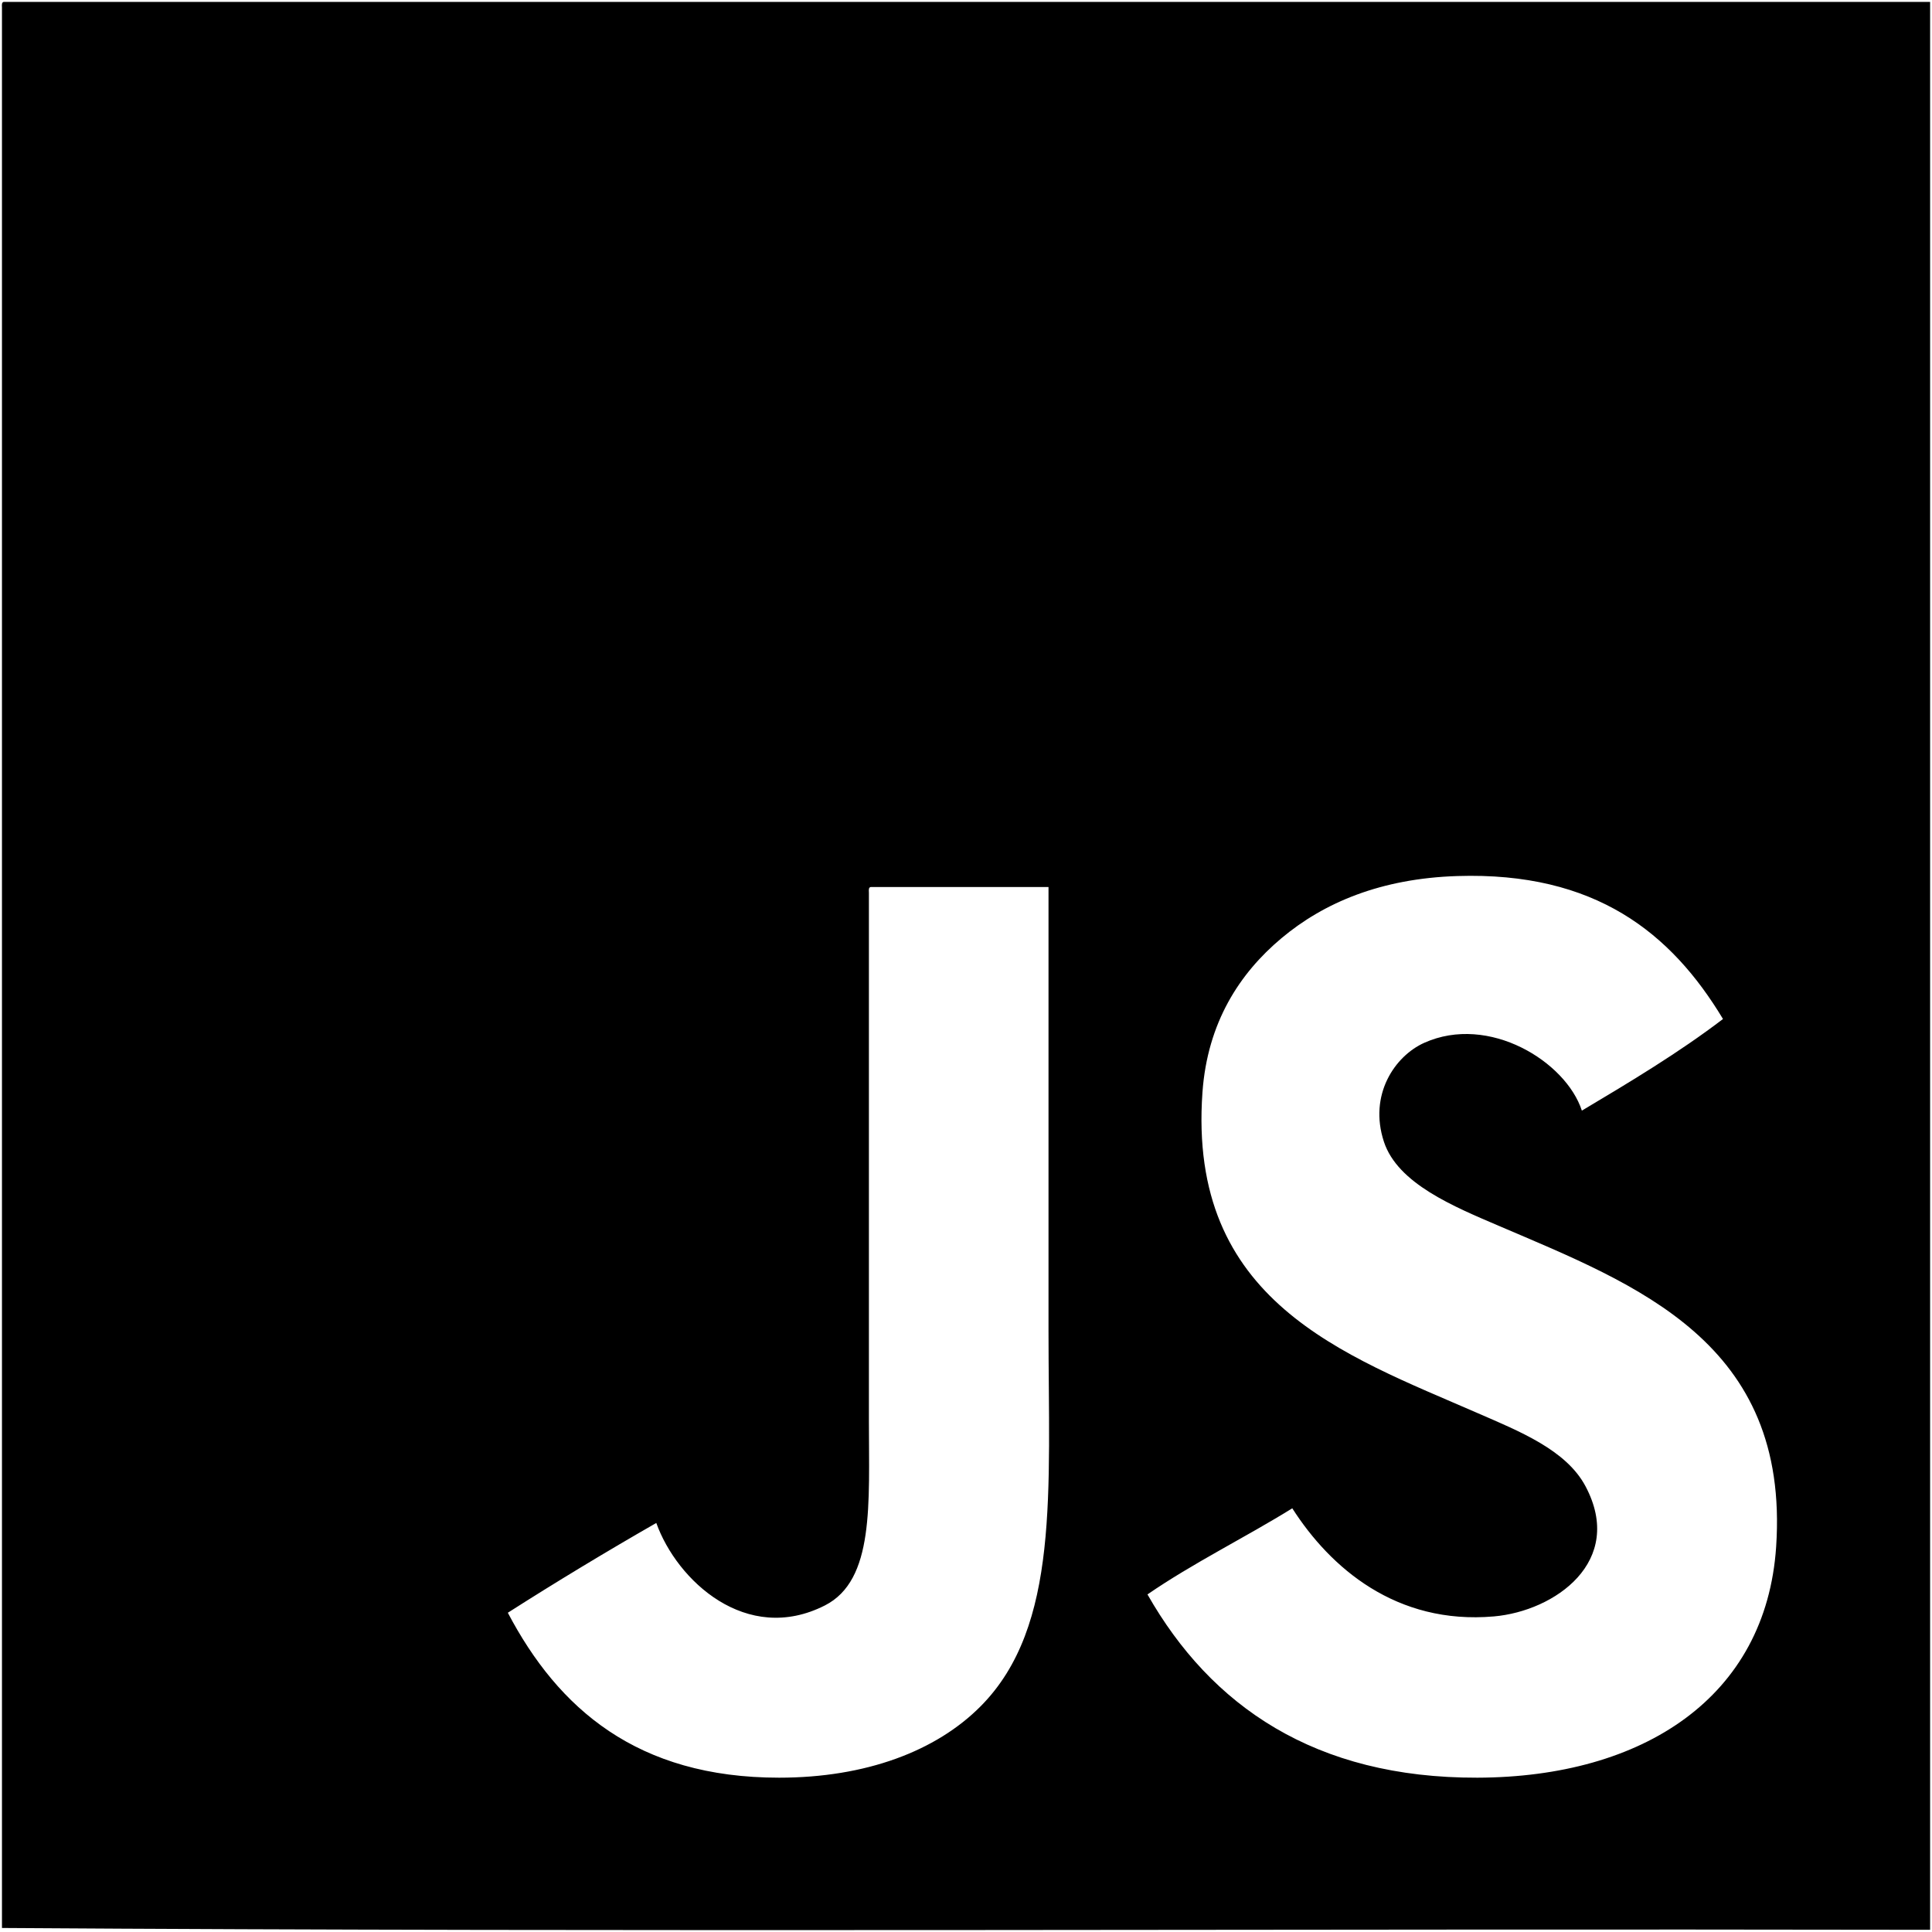
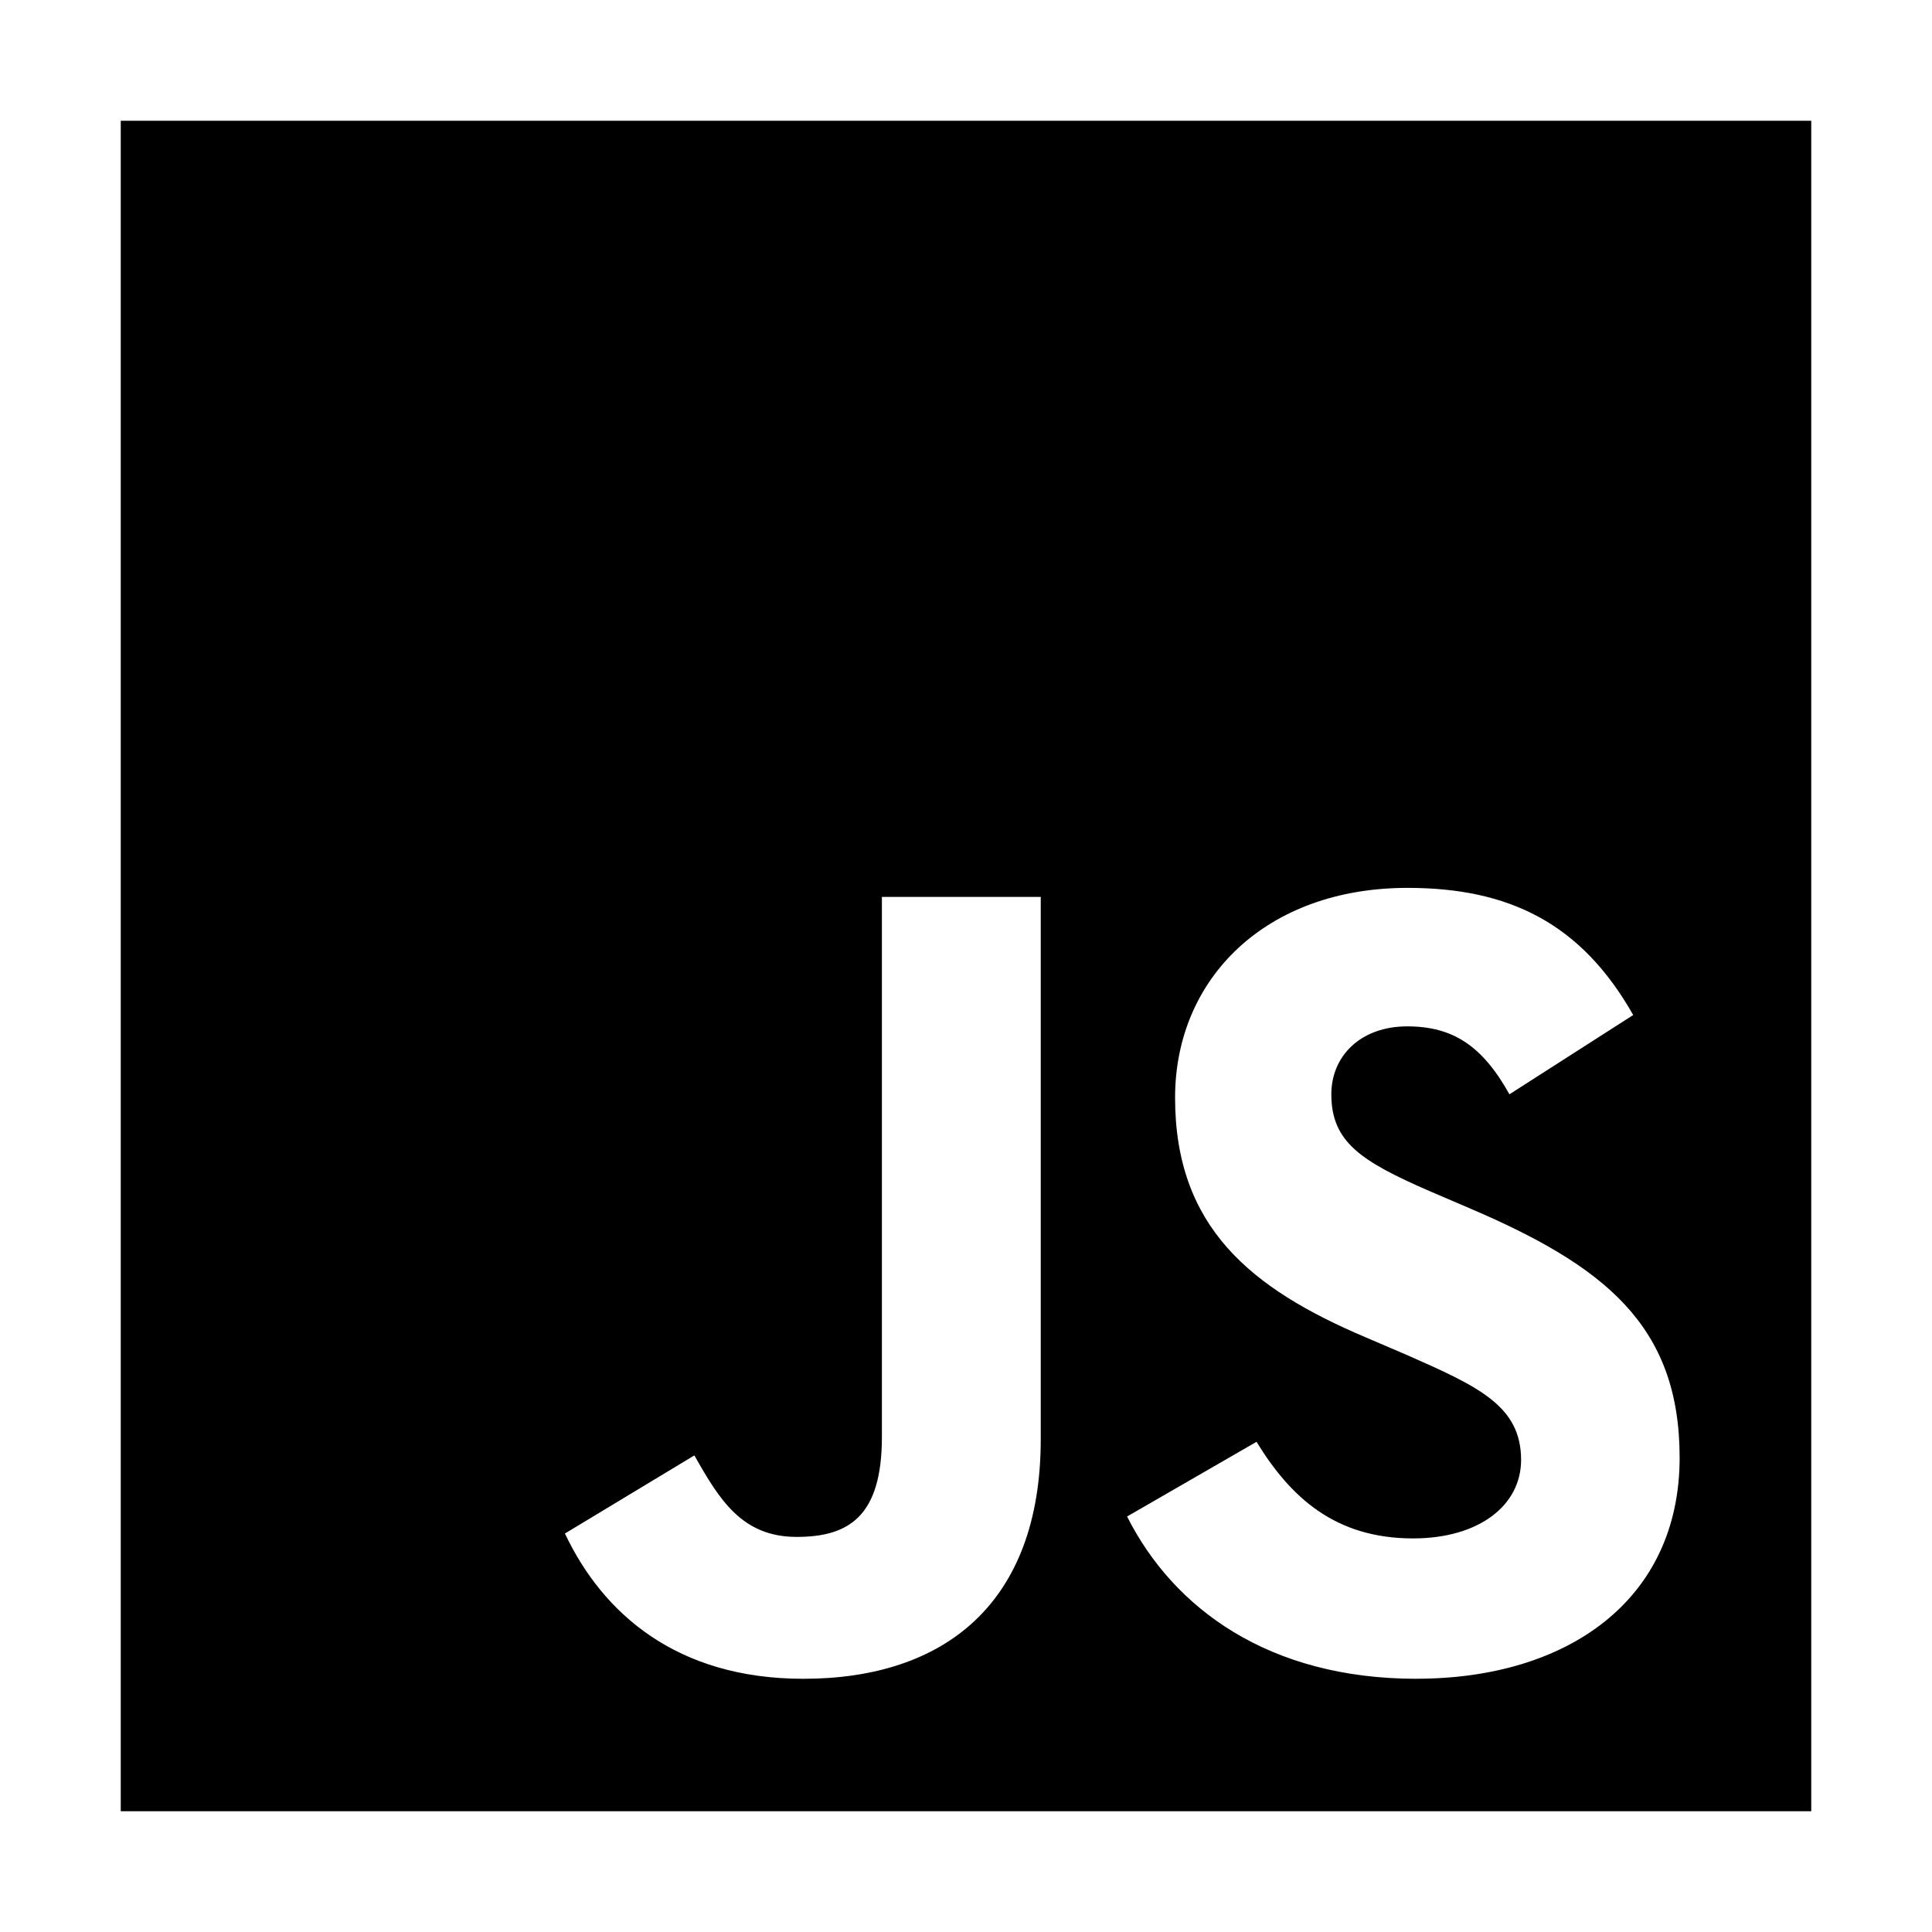
- <svg xmlns="http://www.w3.org/2000/svg" fill="#000000" version="1.1" width="800px" height="800px" viewBox="0 0 512 512" enable-background="new 0 0 512 512" xml:space="preserve">
-   <g id="5151e0c8492e5103c096af88a51e75c7">
-     <path display="inline" fill-rule="evenodd" clip-rule="evenodd" d="M1.008,0.5C0.438,0.583,0.48,1.27,0.521,1.958   c0,169.668,0,339.31,0,508.974c169.364,1.135,340.808,0.162,510.979,0.486c0-170.309,0-340.61,0-510.918   C341.342,0.5,171.167,0.5,1.008,0.5z M259.893,452.167c-11.822,11.919-30.478,18.938-53.429,18.938   c-37.643,0-58.543-18.34-71.884-43.711c12.842-8.2,25.966-16.122,39.344-23.795c5.456,15.262,23.886,32.42,44.683,21.857   c13.183-6.699,11.661-27.01,11.661-49.054c0-45.773,0-98.578,0-139.872c-0.042-0.688-0.083-1.375,0.482-1.458   c15.707,0,31.413,0,47.116,0c0,36.788,0,78.402,0,117.529C277.866,395.199,280.91,430.988,259.893,452.167z M470.696,409.917   c-2.674,39.884-35.243,61.063-79.17,61.188c-43.062,0.124-70.624-19.013-87.433-48.567c12.085-8.317,25.778-15.017,38.375-22.822   c10.08,15.761,27.537,30.91,53.429,28.652c16.131-1.406,34.856-14.555,24.285-34.482c-5.127-9.66-17.516-14.567-28.656-19.425   c-35.352-15.424-76.828-29.571-72.861-84.992c1.327-18.514,9.852-31.525,20.889-40.796c11.311-9.5,26.46-15.867,46.629-16.511   c36.629-1.173,56.723,15.12,70.429,37.884c-11.664,8.891-24.514,16.608-37.401,24.281c-4.229-12.995-24.644-25.658-41.772-17.969   c-7.789,3.493-14.788,13.761-10.684,26.224c3.66,11.115,18.589,17.199,30.599,22.344   C433.706,340.486,474.331,355.693,470.696,409.917z">
- 
- </path>
-   </g>
+ <svg xmlns="http://www.w3.org/2000/svg" fill="#000000" width="800px" height="800px" viewBox="0 0 32 32">
+   <path d="M2 2v28h28v-28zM17.238 23.837c0 2.725-1.6 3.969-3.931 3.969-2.106 0-3.325-1.087-3.95-2.406l2.144-1.294c0.413 0.731 0.788 1.35 1.694 1.35 0.862 0 1.412-0.338 1.412-1.656v-8.944h2.631zM23.462 27.806c-2.444 0-4.025-1.162-4.794-2.688l2.144-1.237c0.563 0.919 1.3 1.6 2.594 1.6 1.087 0 1.788-0.544 1.788-1.3 0-0.9-0.713-1.219-1.919-1.75l-0.656-0.281c-1.9-0.806-3.156-1.825-3.156-3.969 0-1.975 1.506-3.475 3.85-3.475 1.675 0 2.875 0.581 3.738 2.106l-2.050 1.313c-0.45-0.806-0.938-1.125-1.694-1.125-0.768 0-1.256 0.488-1.256 1.125 0 0.788 0.488 1.106 1.619 1.6l0.656 0.281c2.238 0.956 3.494 1.938 3.494 4.137 0 2.363-1.863 3.662-4.357 3.662z" />
</svg>
